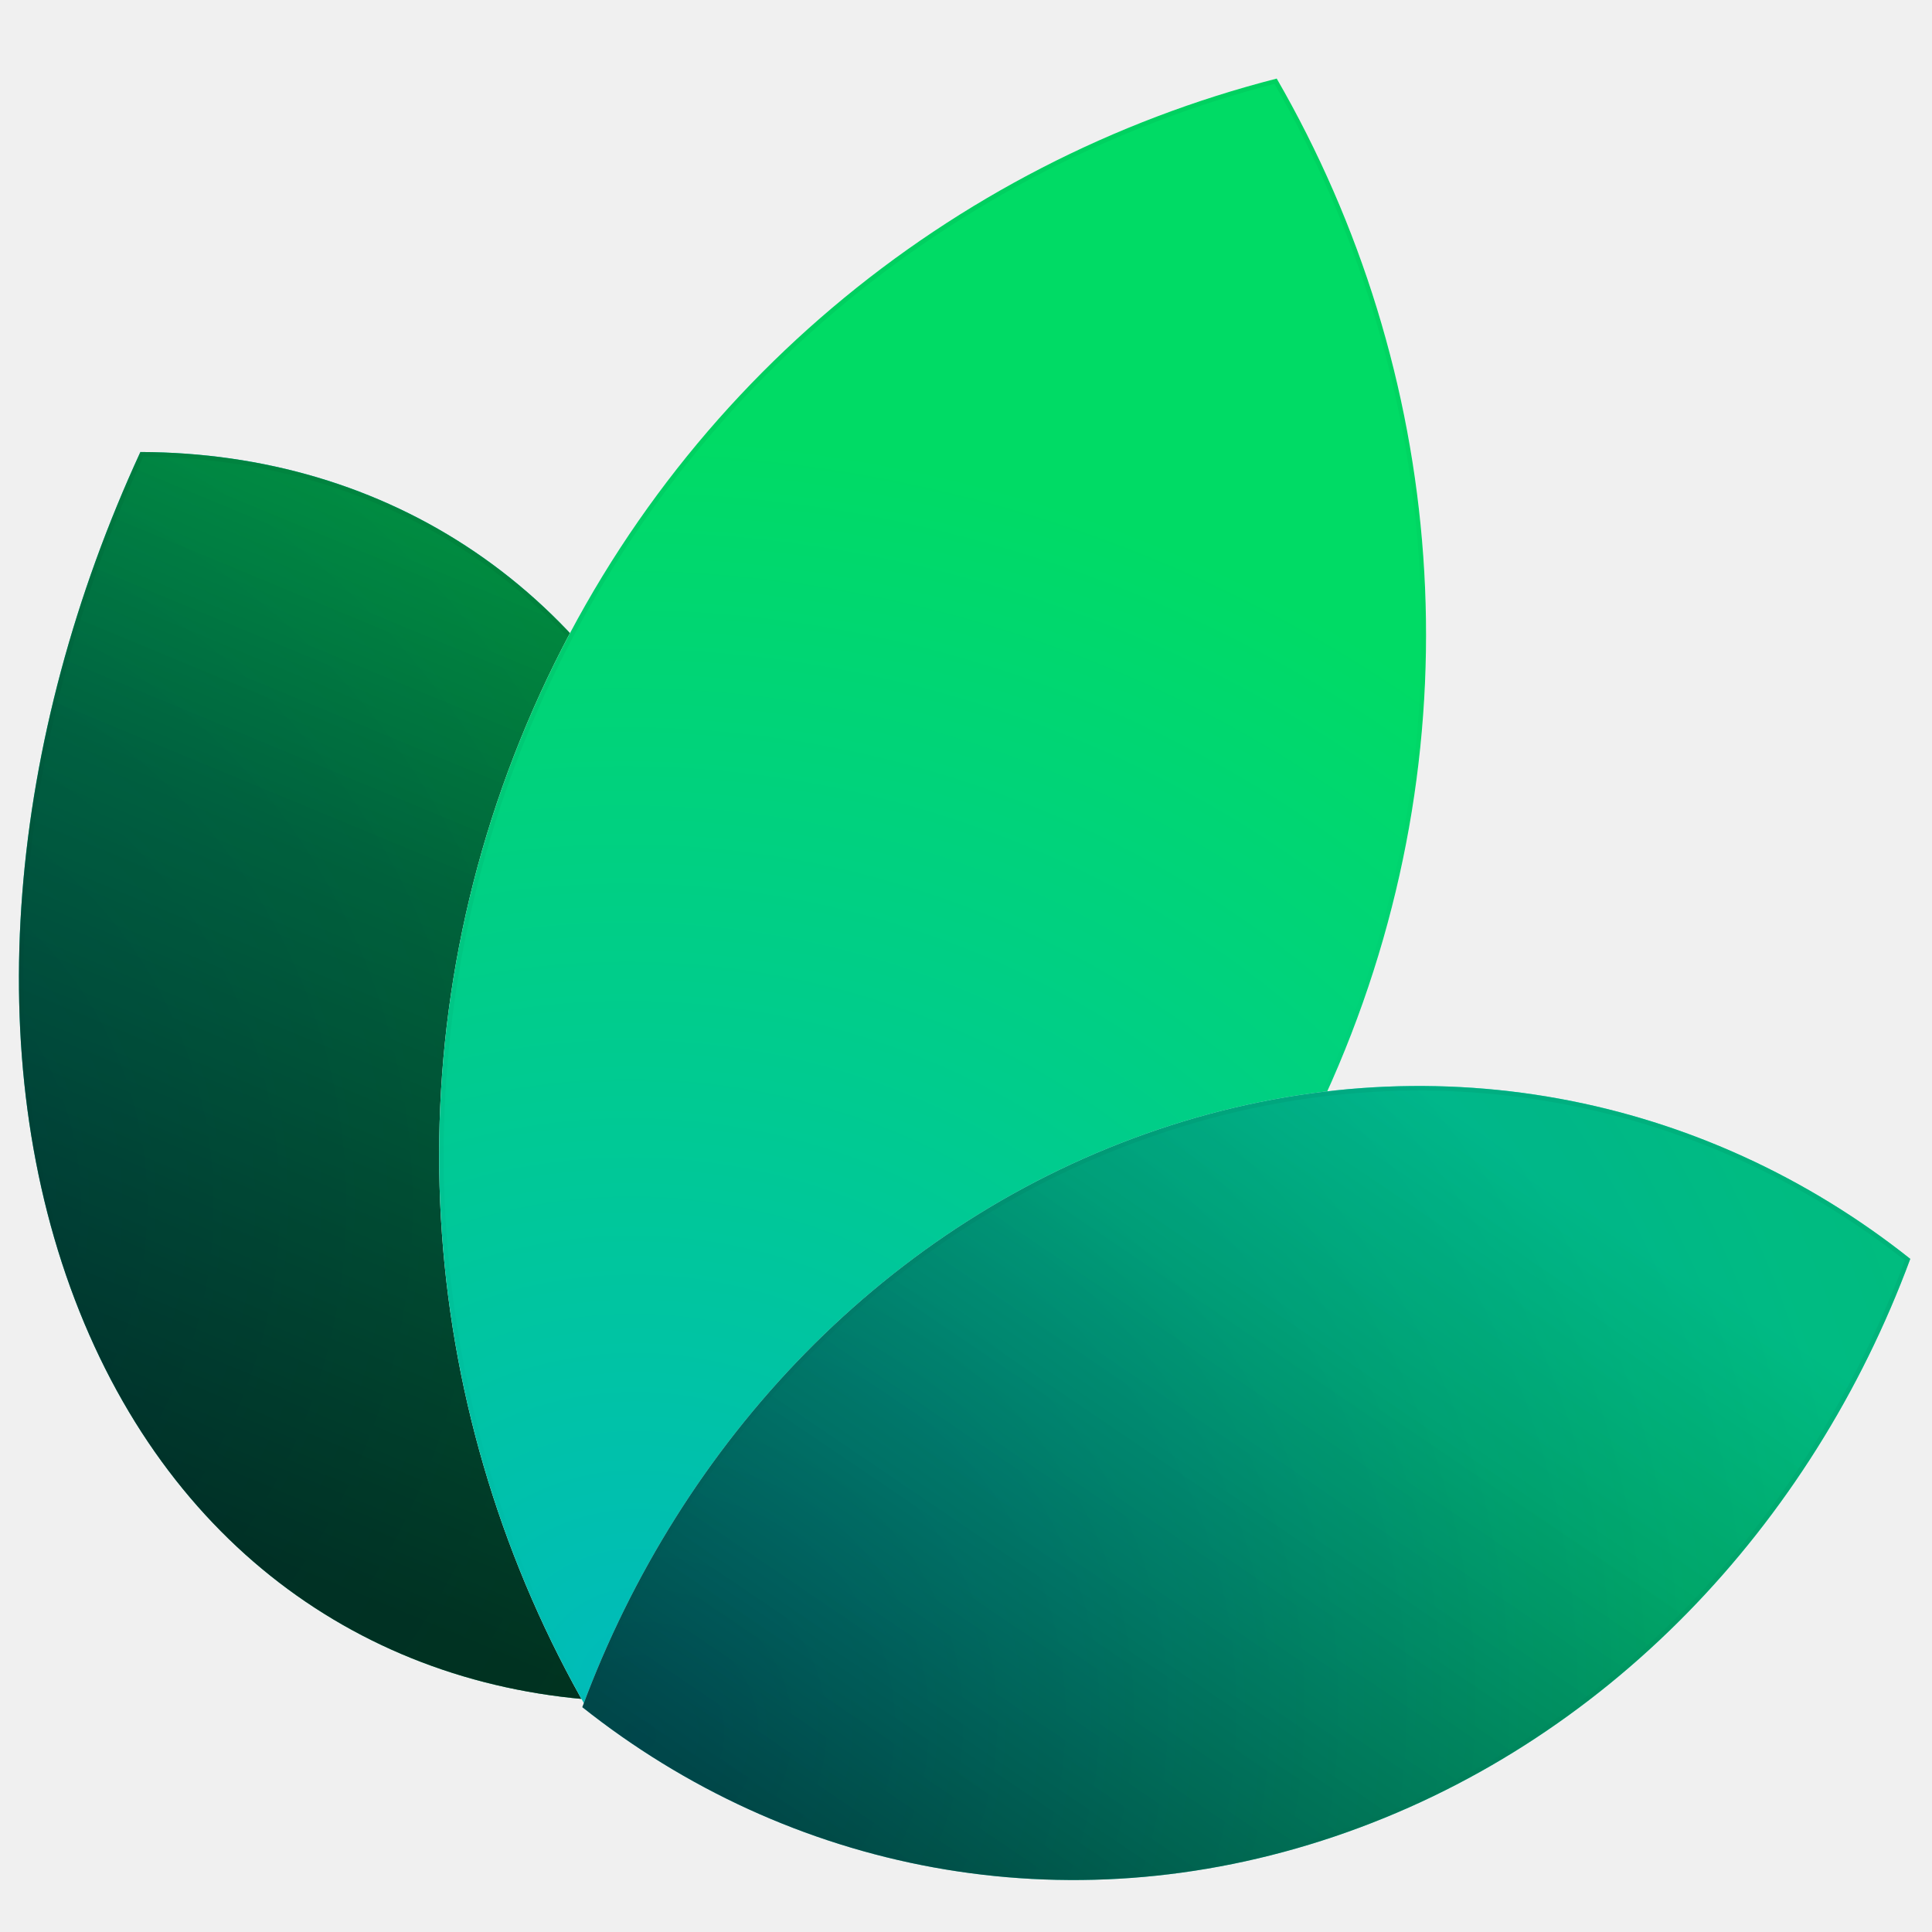
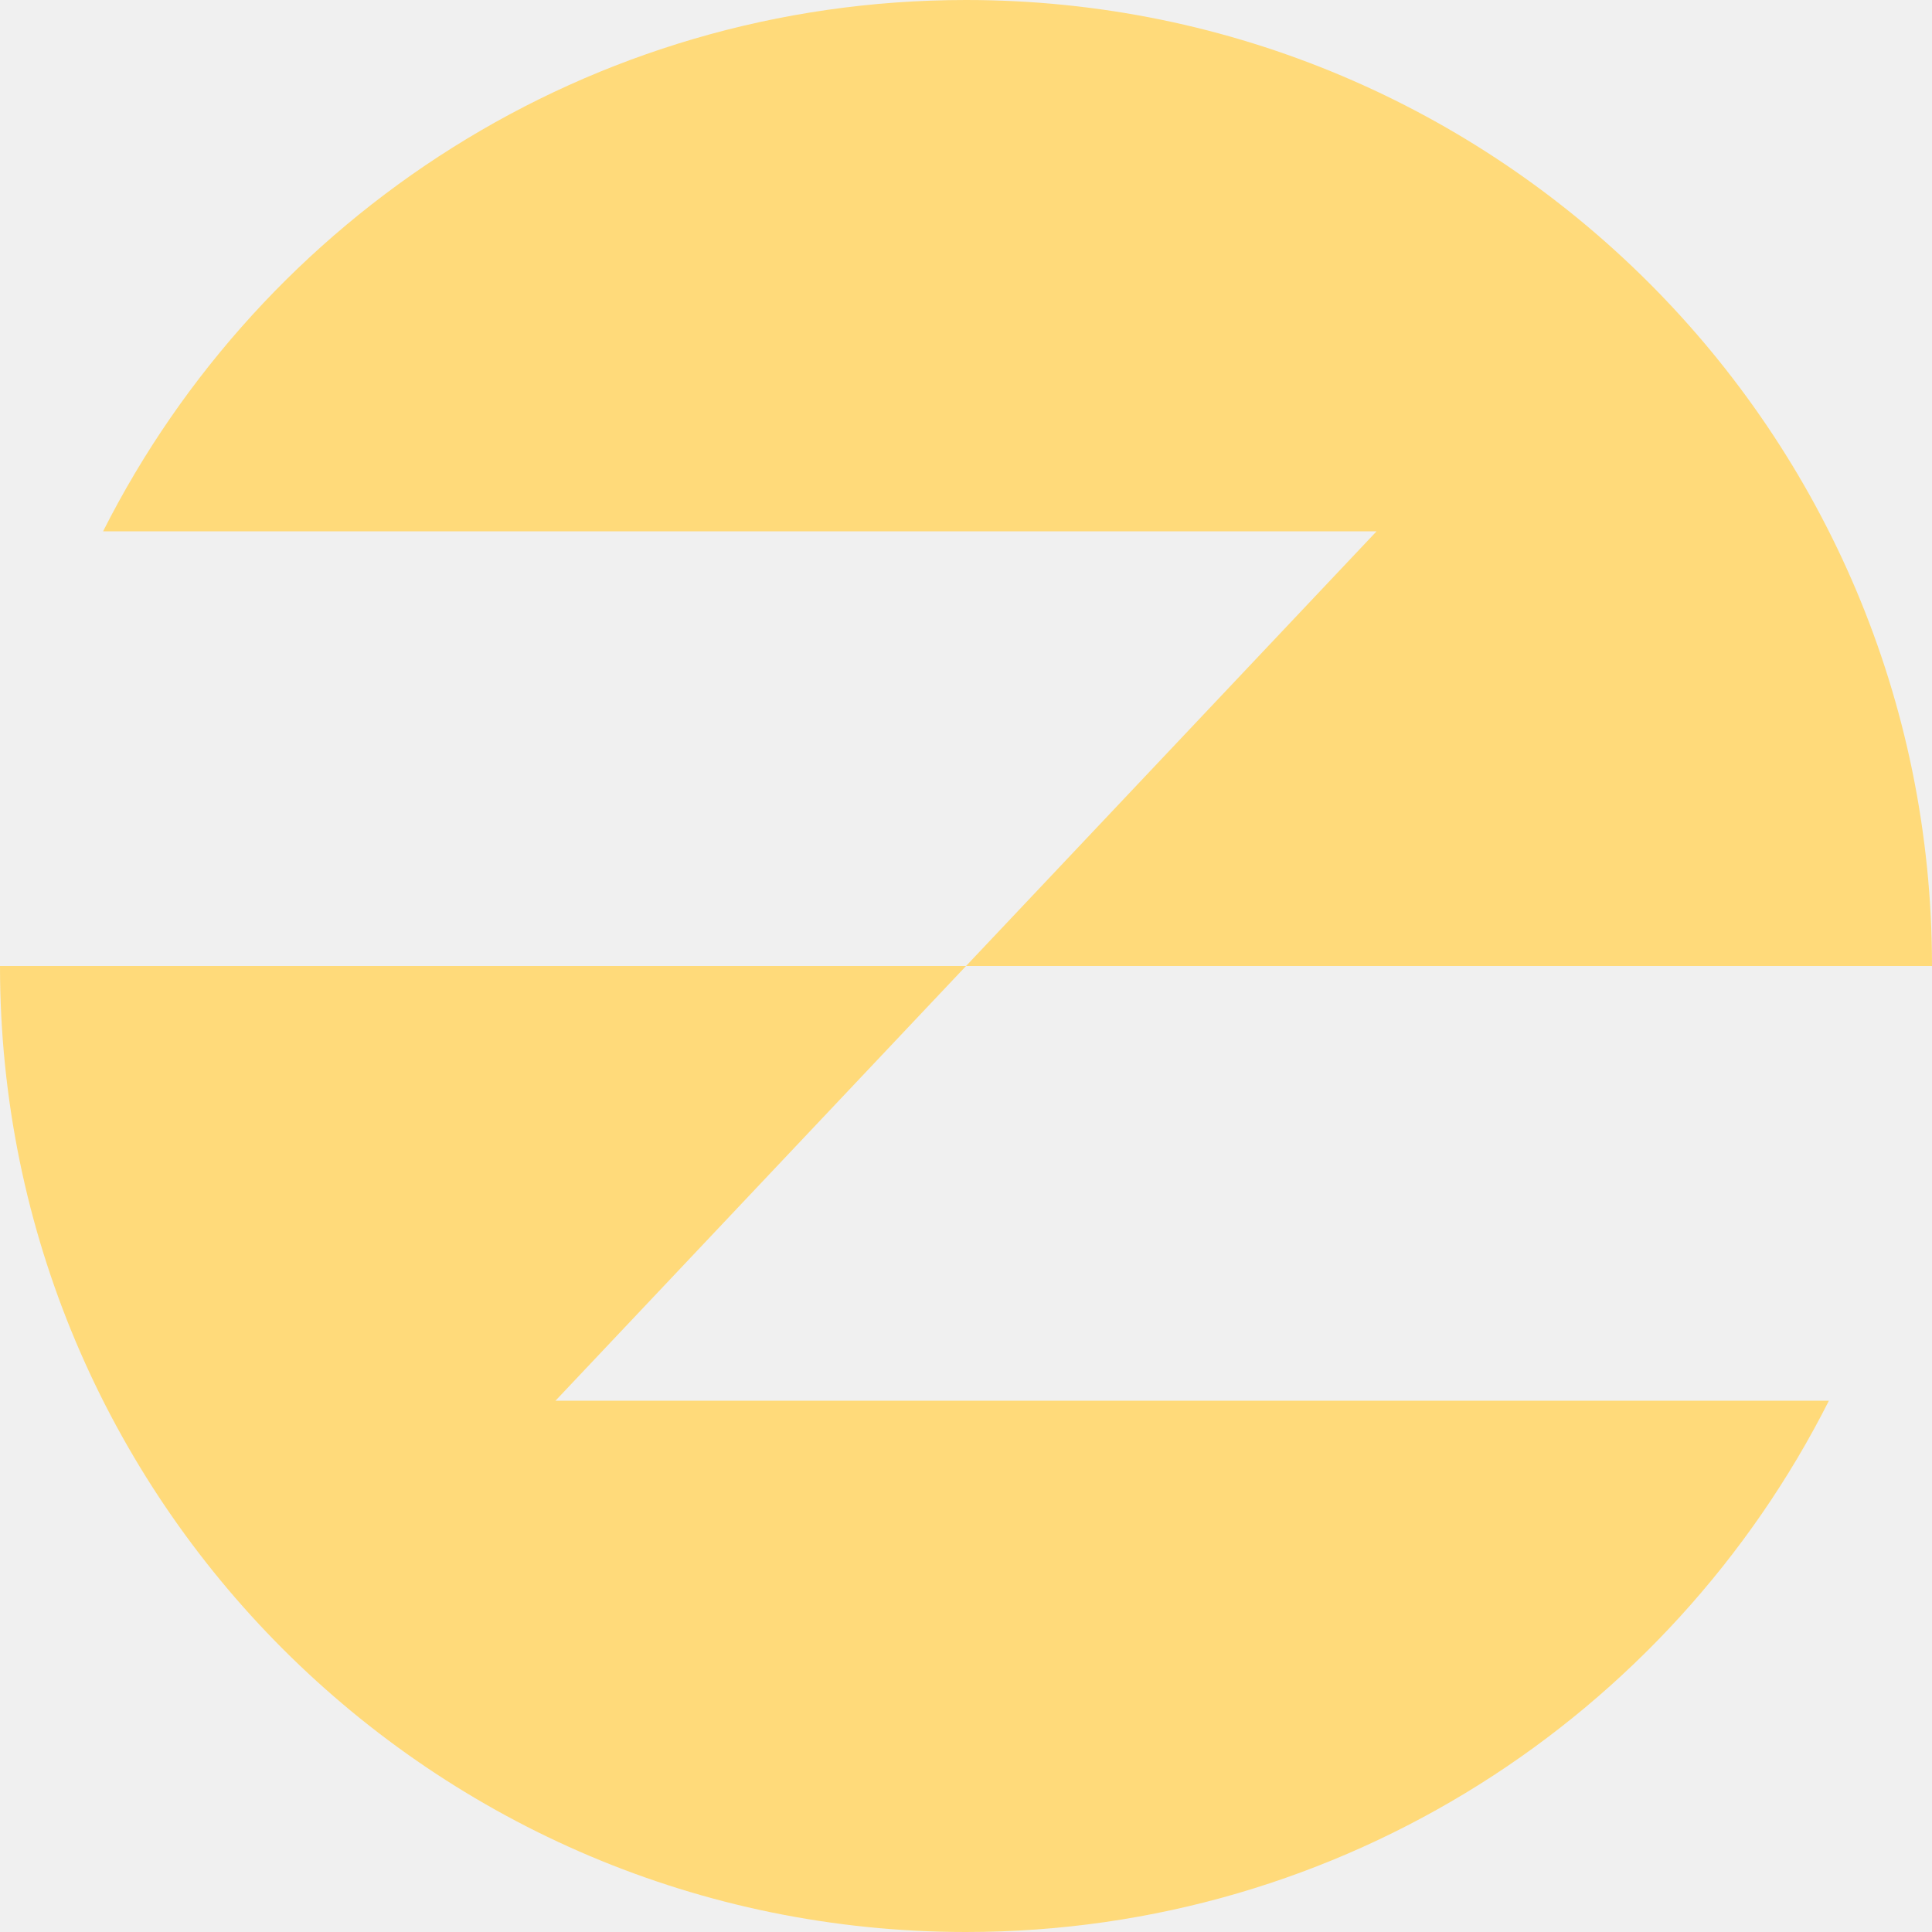
- <svg xmlns="http://www.w3.org/2000/svg" width="24" height="24" viewBox="0 0 24 24" fill="none">
-   <path d="M7.953 21.139C4.896 21.13 2.255 19.458 0.987 16.29C-0.28 13.121 0.109 9.163 1.744 5.615C4.801 5.624 7.442 7.296 8.71 10.465C9.977 13.633 9.588 17.591 7.953 21.139Z" fill="white" />
-   <path d="M7.953 21.139C4.896 21.13 2.255 19.458 0.987 16.29C-0.28 13.121 0.109 9.163 1.744 5.615C4.801 5.624 7.442 7.296 8.71 10.465C9.977 13.633 9.588 17.591 7.953 21.139Z" fill="url(#paint0_radial_101_2703)" />
-   <path d="M7.953 21.139C4.896 21.13 2.255 19.458 0.987 16.29C-0.28 13.121 0.109 9.163 1.744 5.615C4.801 5.624 7.442 7.296 8.71 10.465C9.977 13.633 9.588 17.591 7.953 21.139Z" fill="black" fill-opacity="0.5" style="mix-blend-mode:hard-light" />
-   <path d="M7.953 21.139C4.896 21.13 2.255 19.458 0.987 16.29C-0.28 13.121 0.109 9.163 1.744 5.615C4.801 5.624 7.442 7.296 8.71 10.465C9.977 13.633 9.588 17.591 7.953 21.139Z" fill="url(#paint1_linear_101_2703)" fill-opacity="0.5" style="mix-blend-mode:hard-light" />
-   <path d="M8.684 10.476C9.945 13.63 9.561 17.572 7.935 21.111C4.897 21.096 2.274 19.431 1.013 16.279C-0.248 13.124 0.136 9.182 1.762 5.643C4.8 5.659 7.423 7.324 8.684 10.476Z" stroke="url(#paint2_linear_101_2703)" stroke-opacity="0.05" stroke-width="0.056" />
-   <path d="M7.31 21.257C11.354 20.221 14.884 17.375 16.628 13.236C18.373 9.097 17.945 4.587 15.86 0.976C11.816 2.012 8.287 4.858 6.542 8.998C4.797 13.137 5.225 17.646 7.31 21.257Z" fill="white" />
-   <path d="M7.31 21.257C11.354 20.221 14.884 17.375 16.628 13.236C18.373 9.097 17.945 4.587 15.86 0.976C11.816 2.012 8.287 4.858 6.542 8.998C4.797 13.137 5.225 17.646 7.31 21.257Z" fill="url(#paint3_radial_101_2703)" />
-   <path d="M16.603 13.225C14.864 17.349 11.351 20.187 7.324 21.225C5.253 17.624 4.829 13.132 6.568 9.009C8.306 4.885 11.819 2.047 15.846 1.009C17.918 4.61 18.341 9.101 16.603 13.225Z" stroke="url(#paint4_linear_101_2703)" stroke-opacity="0.05" stroke-width="0.056" />
-   <path d="M7.234 21.207C9.789 23.237 13.21 23.951 16.577 22.814C19.944 21.677 22.506 18.945 23.73 15.638C21.175 13.608 17.754 12.894 14.387 14.031C11.02 15.168 8.458 17.901 7.234 21.207Z" fill="white" />
-   <path d="M7.234 21.207C9.789 23.237 13.21 23.951 16.577 22.814C19.944 21.677 22.506 18.945 23.73 15.638C21.175 13.608 17.754 12.894 14.387 14.031C11.02 15.168 8.458 17.901 7.234 21.207Z" fill="url(#paint5_radial_101_2703)" />
-   <path d="M7.234 21.207C9.789 23.237 13.21 23.951 16.577 22.814C19.944 21.677 22.506 18.945 23.73 15.638C21.175 13.608 17.754 12.894 14.387 14.031C11.02 15.168 8.458 17.901 7.234 21.207Z" fill="black" fill-opacity="0.2" style="mix-blend-mode:hard-light" />
-   <path d="M7.234 21.207C9.789 23.237 13.21 23.951 16.577 22.814C19.944 21.677 22.506 18.945 23.73 15.638C21.175 13.608 17.754 12.894 14.387 14.031C11.02 15.168 8.458 17.901 7.234 21.207Z" fill="url(#paint6_linear_101_2703)" fill-opacity="0.5" style="mix-blend-mode:hard-light" />
-   <path d="M16.568 22.787C13.218 23.918 9.814 23.212 7.267 21.198C8.492 17.907 11.044 15.189 14.396 14.058C17.747 12.927 21.15 13.633 23.697 15.648C22.472 18.938 19.92 21.656 16.568 22.787Z" stroke="url(#paint7_linear_101_2703)" stroke-opacity="0.05" stroke-width="0.056" />
-   <defs>
-     <radialGradient id="paint0_radial_101_2703" cx="0" cy="0" r="1" gradientUnits="userSpaceOnUse" gradientTransform="translate(-3.00503 15.023) rotate(-10.029) scale(17.9572 17.784)">
-       <stop stop-color="#00B0BB" />
-       <stop offset="1" stop-color="#00DB65" />
-     </radialGradient>
-     <linearGradient id="paint1_linear_101_2703" x1="7.39" y1="4.813" x2="1.63" y2="18.689" gradientUnits="userSpaceOnUse">
-       <stop stop-color="#18E299" />
-       <stop offset="1" />
-     </linearGradient>
-     <linearGradient id="paint2_linear_101_2703" x1="7.948" y1="8.016" x2="1.761" y2="18.746" gradientUnits="userSpaceOnUse">
-       <stop />
-       <stop offset="1" stop-opacity="0" />
-     </linearGradient>
-     <radialGradient id="paint3_radial_101_2703" cx="0" cy="0" r="1" gradientUnits="userSpaceOnUse" gradientTransform="translate(8.11404 20.8822) rotate(-75.7542) scale(21.6246 23.7772)">
-       <stop stop-color="#00BBBB" />
-       <stop offset="0.713" stop-color="#00DB65" />
-     </radialGradient>
-     <linearGradient id="paint4_linear_101_2703" x1="7.602" y1="5.871" x2="15.556" y2="16.372" gradientUnits="userSpaceOnUse">
-       <stop />
-       <stop offset="1" stop-opacity="0" />
-     </linearGradient>
-     <radialGradient id="paint5_radial_101_2703" cx="0" cy="0" r="1" gradientUnits="userSpaceOnUse" gradientTransform="translate(7.84537 21.5181) rotate(-20.3525) scale(18.5603 17.32)">
-       <stop stop-color="#00B0BB" />
-       <stop offset="1" stop-color="#00DB65" />
-     </radialGradient>
-     <linearGradient id="paint6_linear_101_2703" x1="16.808" y1="13.007" x2="10.041" y2="22.994" gradientUnits="userSpaceOnUse">
-       <stop stop-color="#00B1BC" />
-       <stop offset="1" />
-     </linearGradient>
-     <linearGradient id="paint7_linear_101_2703" x1="16.808" y1="13.007" x2="14.169" y2="23.841" gradientUnits="userSpaceOnUse">
-       <stop />
-       <stop offset="1" stop-opacity="0" />
-     </linearGradient>
-   </defs>
+ <svg xmlns="http://www.w3.org/2000/svg" width="50" height="50" viewBox="0 0 50 50" fill="none">
+   <path d="M50 25V25C50 11.193 38.807 0 25 0C15.239 0 6.785 5.594 2.668 13.75H35.626L25.001 25H0C7.7504e-05 38.807 11.193 50 25 50C34.761 50 43.215 44.407 47.332 36.25L14.376 36.25L25.001 25L50 25Z" fill="#FFDA7A" />
</svg>
